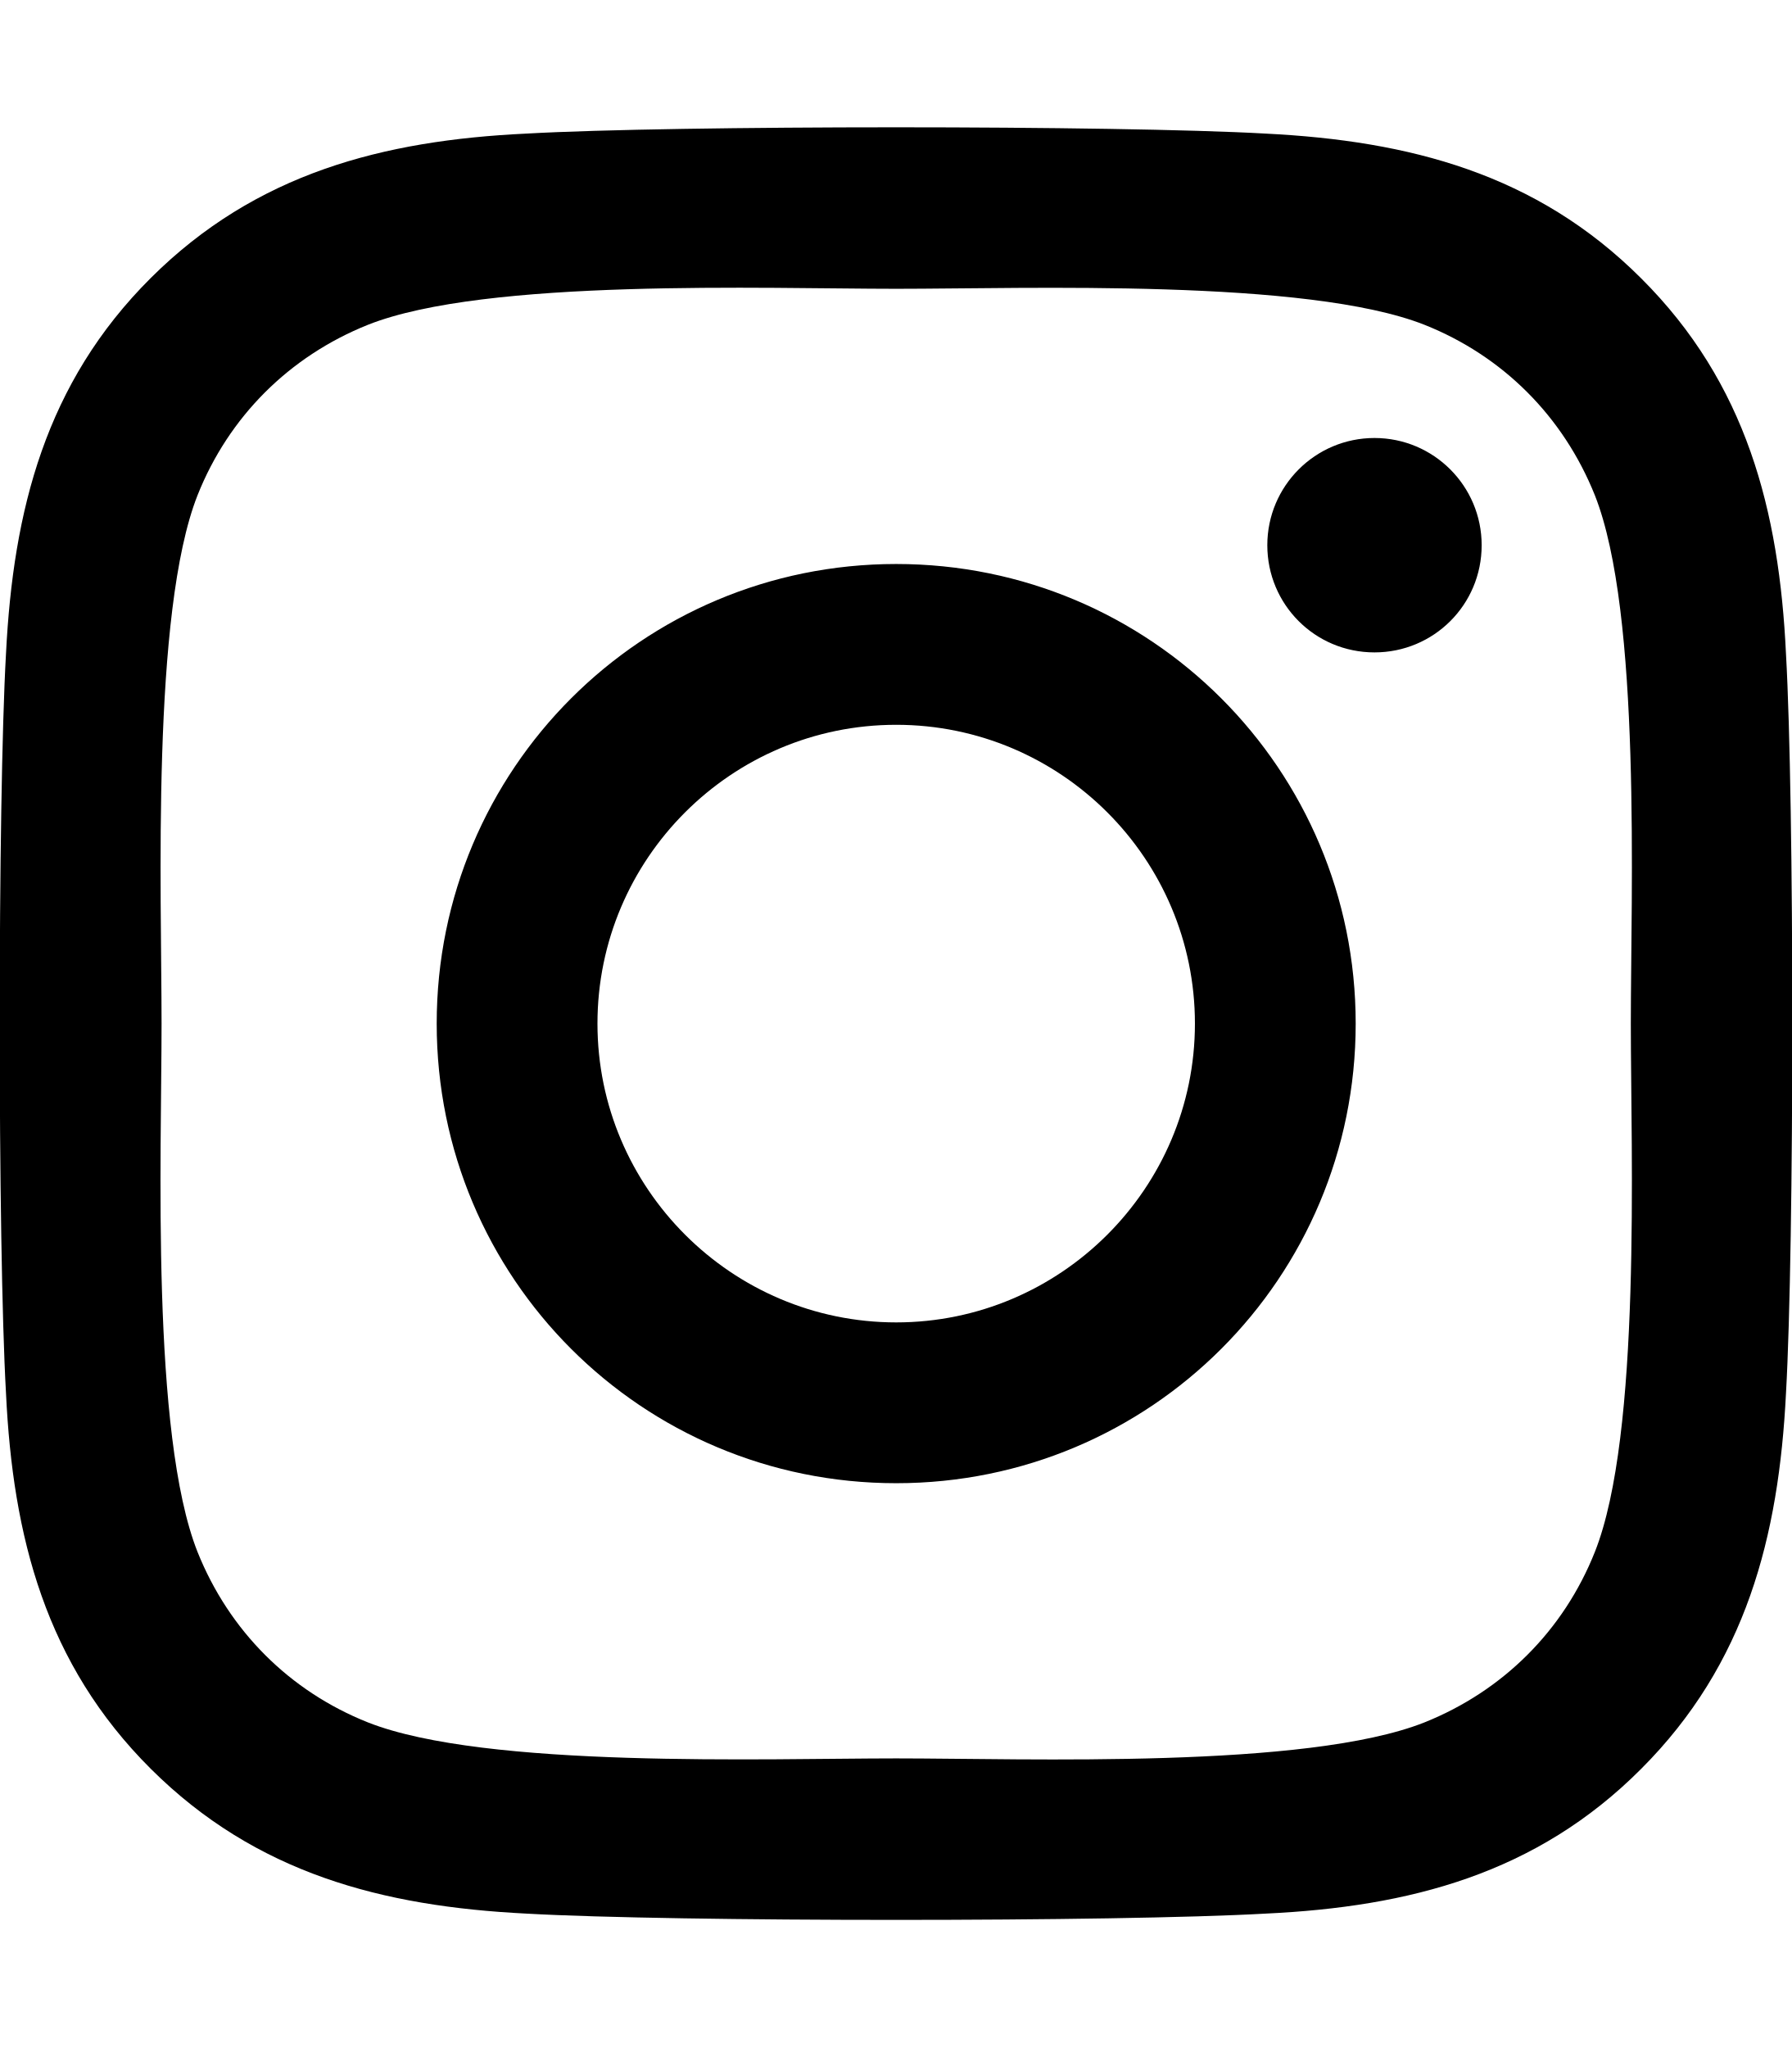
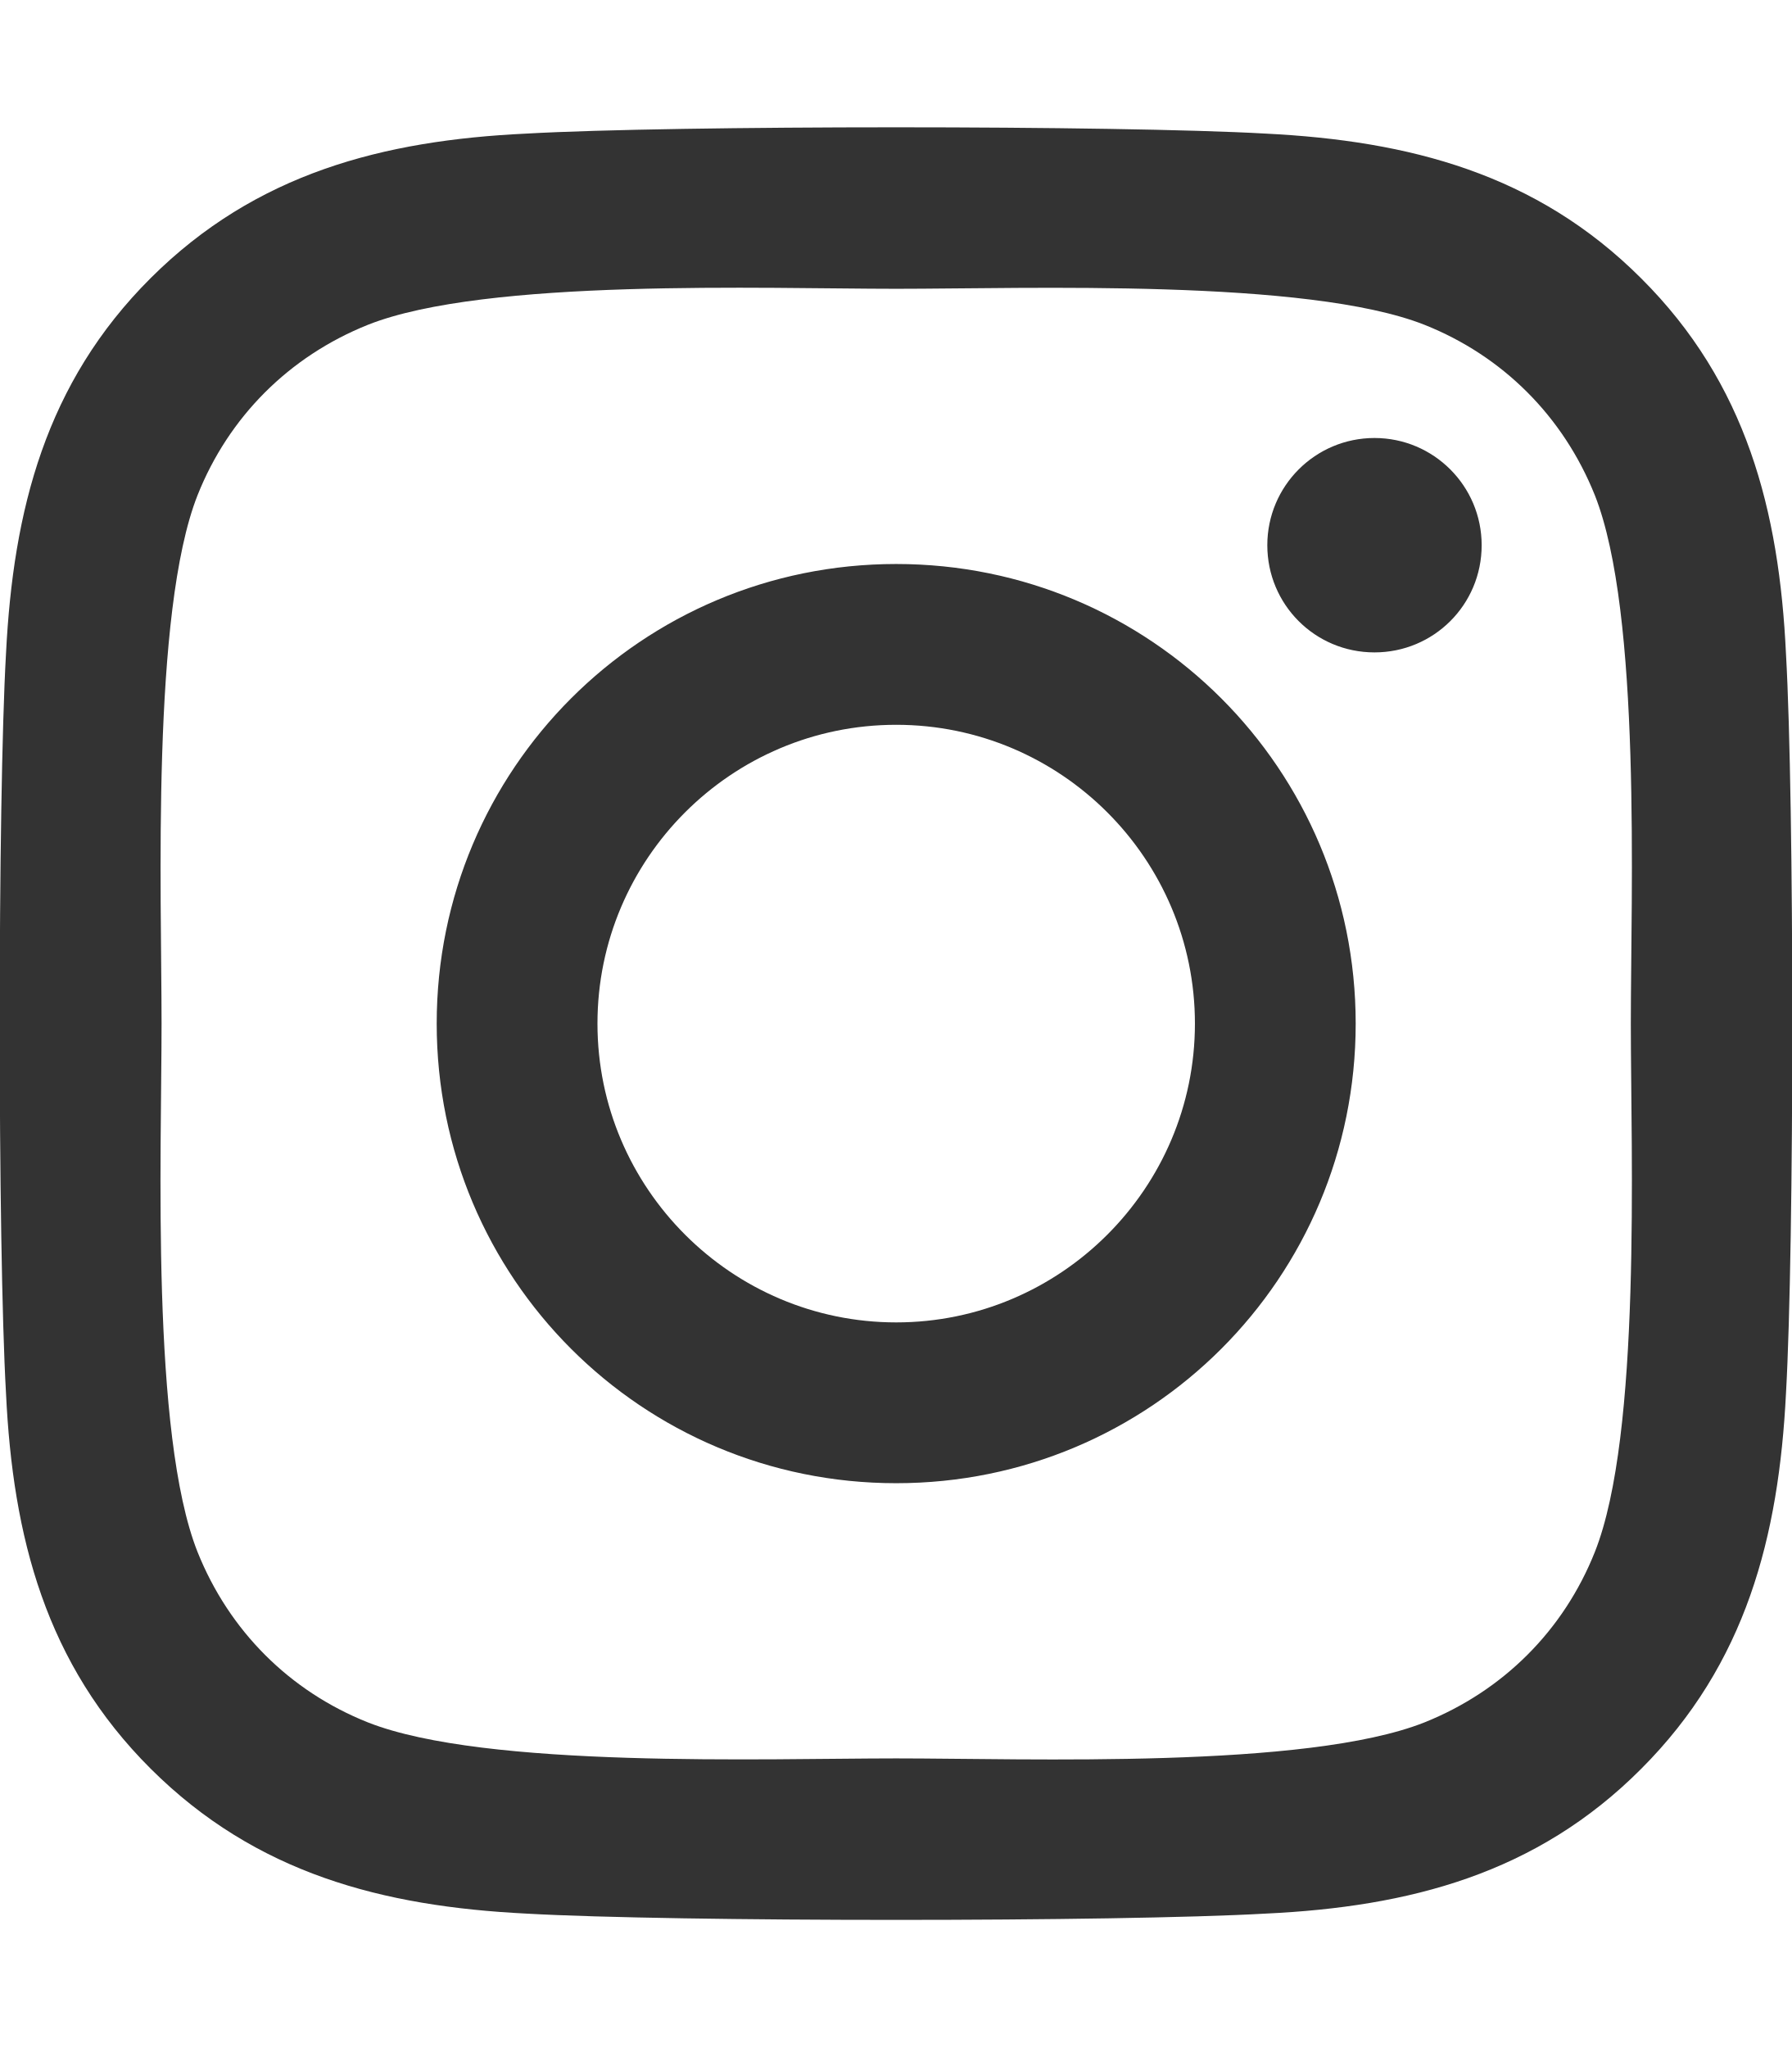
- <svg xmlns="http://www.w3.org/2000/svg" viewBox="0 0 448 512">
-   <path d="M224.1 141c-63.6 0-114.9 51.3-114.9 114.9s51.3 114.9 114.9 114.9S339 319.5 339 255.9 287.7 141 224.1 141zm0 189.6c-41.1 0-74.7-33.5-74.7-74.7s33.5-74.7 74.7-74.7 74.7 33.5 74.7 74.7-33.6 74.7-74.7 74.7zm146.4-194.3c0 14.9-12 26.8-26.8 26.8-14.9 0-26.8-12-26.8-26.8s12-26.8 26.8-26.8 26.8 12 26.8 26.8zm76.1 27.2c-1.7-35.9-9.9-67.7-36.2-93.9-26.2-26.2-58-34.4-93.9-36.2-37-2.1-147.9-2.1-184.9 0-35.8 1.7-67.6 9.9-93.9 36.1s-34.4 58-36.2 93.9c-2.1 37-2.1 147.9 0 184.9 1.7 35.9 9.9 67.7 36.2 93.9s58 34.4 93.9 36.2c37 2.1 147.9 2.1 184.9 0 35.9-1.7 67.7-9.9 93.9-36.2 26.2-26.2 34.4-58 36.2-93.9 2.1-37 2.1-147.8 0-184.8zM398.8 388c-7.8 19.6-22.9 34.7-42.6 42.6-29.5 11.7-99.5 9-132.1 9s-102.7 2.6-132.1-9c-19.6-7.8-34.7-22.9-42.6-42.6-11.7-29.5-9-99.5-9-132.1s-2.6-102.7 9-132.1c7.8-19.6 22.9-34.7 42.6-42.6 29.5-11.7 99.5-9 132.1-9s102.7-2.6 132.1 9c19.6 7.8 34.7 22.9 42.6 42.6 11.7 29.5 9 99.5 9 132.1s2.7 102.7-9 132.1z" />
+ <svg xmlns="http://www.w3.org/2000/svg" version="1.1" id="Capa_1" x="0px" y="0px" viewBox="0 0 448 512" style="enable-background:new 0 0 448 512;" xml:space="preserve">
+   <style type="text/css">
+ 	.st0{fill:#333333;}
+ </style>
+   <path class="st0" d="M224.1,141c-63.6,0-114.9,51.3-114.9,114.9s51.3,114.9,114.9,114.9S339,319.5,339,255.9S287.7,141,224.1,141z   M224.1,330.6c-41.1,0-74.7-33.5-74.7-74.7s33.5-74.7,74.7-74.7s74.7,33.5,74.7,74.7S265.2,330.6,224.1,330.6L224.1,330.6z   M370.5,136.3c0,14.9-12,26.8-26.8,26.8c-14.9,0-26.8-12-26.8-26.8s12-26.8,26.8-26.8S370.5,121.5,370.5,136.3z M446.6,163.5  c-1.7-35.9-9.9-67.7-36.2-93.9c-26.2-26.2-58-34.4-93.9-36.2c-37-2.1-147.9-2.1-184.9,0C95.8,35.1,64,43.3,37.7,69.5  s-34.4,58-36.2,93.9c-2.1,37-2.1,147.9,0,184.9c1.7,35.9,9.9,67.7,36.2,93.9s58,34.4,93.9,36.2c37,2.1,147.9,2.1,184.9,0  c35.9-1.7,67.7-9.9,93.9-36.2c26.2-26.2,34.4-58,36.2-93.9C448.7,311.3,448.7,200.5,446.6,163.5L446.6,163.5z M398.8,388  c-7.8,19.6-22.9,34.7-42.6,42.6c-29.5,11.7-99.5,9-132.1,9s-102.7,2.6-132.1-9c-19.6-7.8-34.7-22.9-42.6-42.6  c-11.7-29.5-9-99.5-9-132.1s-2.6-102.7,9-132.1c7.8-19.6,22.9-34.7,42.6-42.6c29.5-11.7,99.5-9,132.1-9s102.7-2.6,132.1,9  c19.6,7.8,34.7,22.9,42.6,42.6c11.7,29.5,9,99.5,9,132.1S410.5,358.6,398.8,388z" />
</svg>
